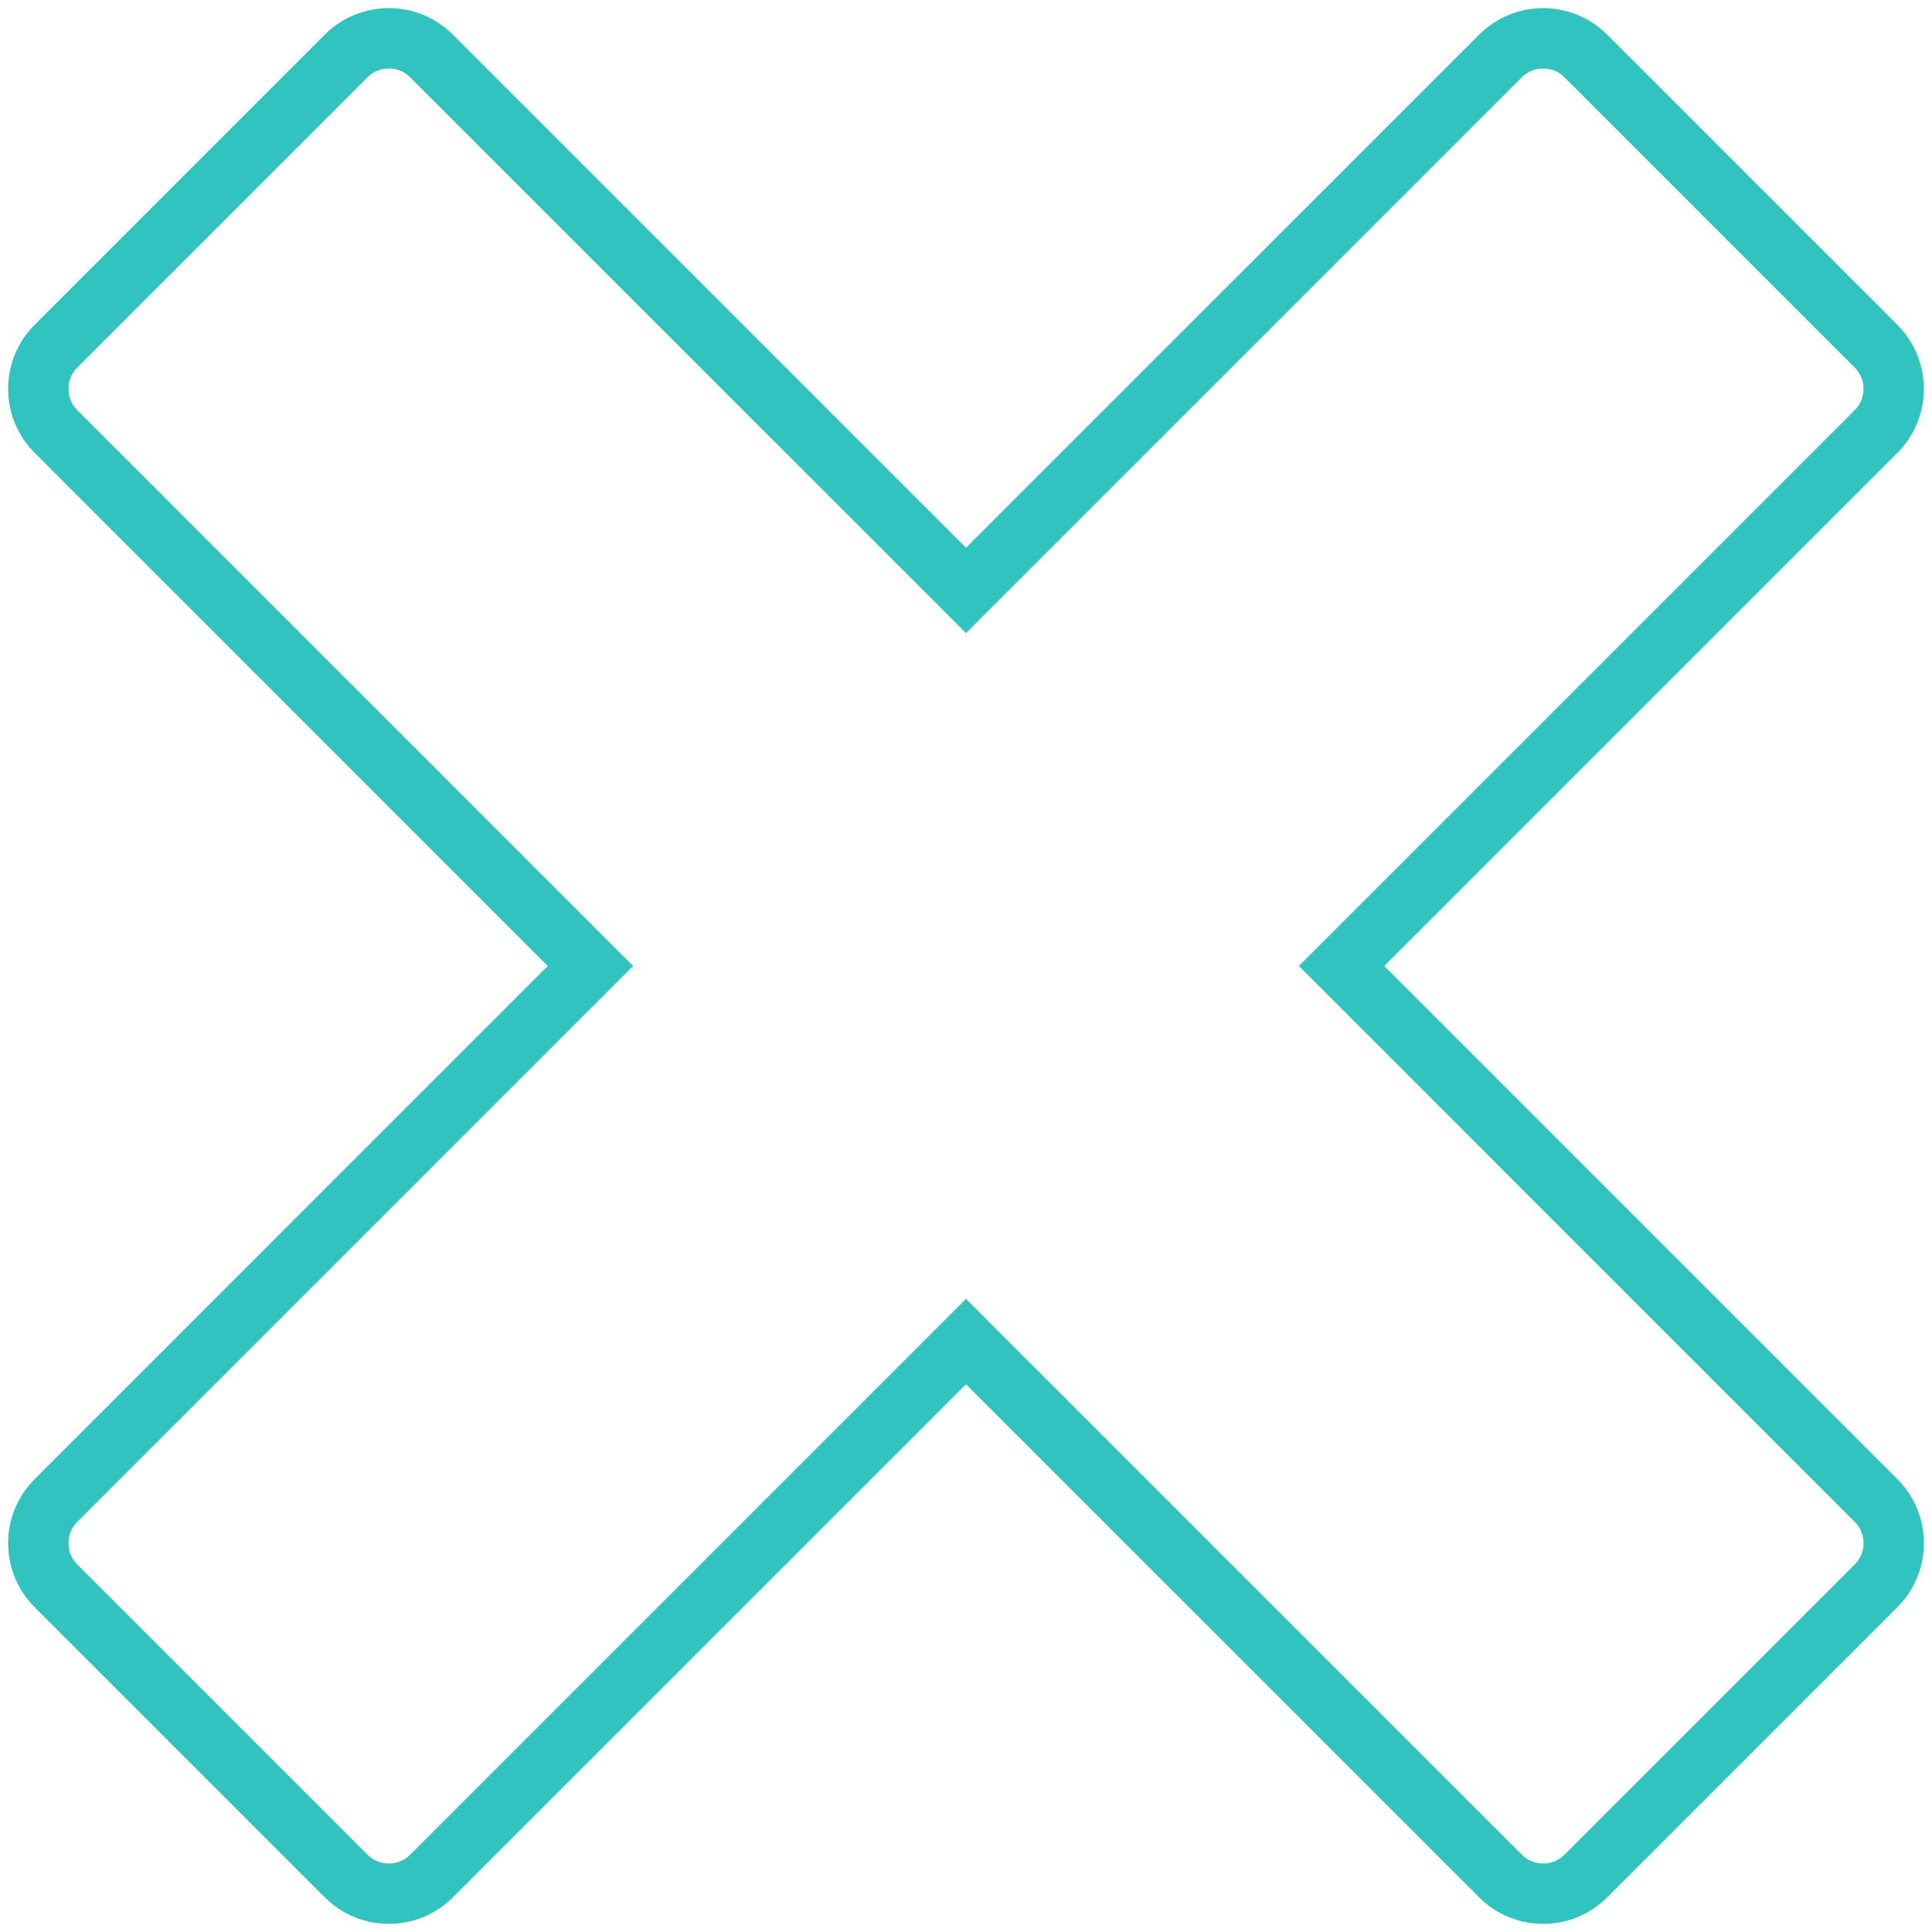
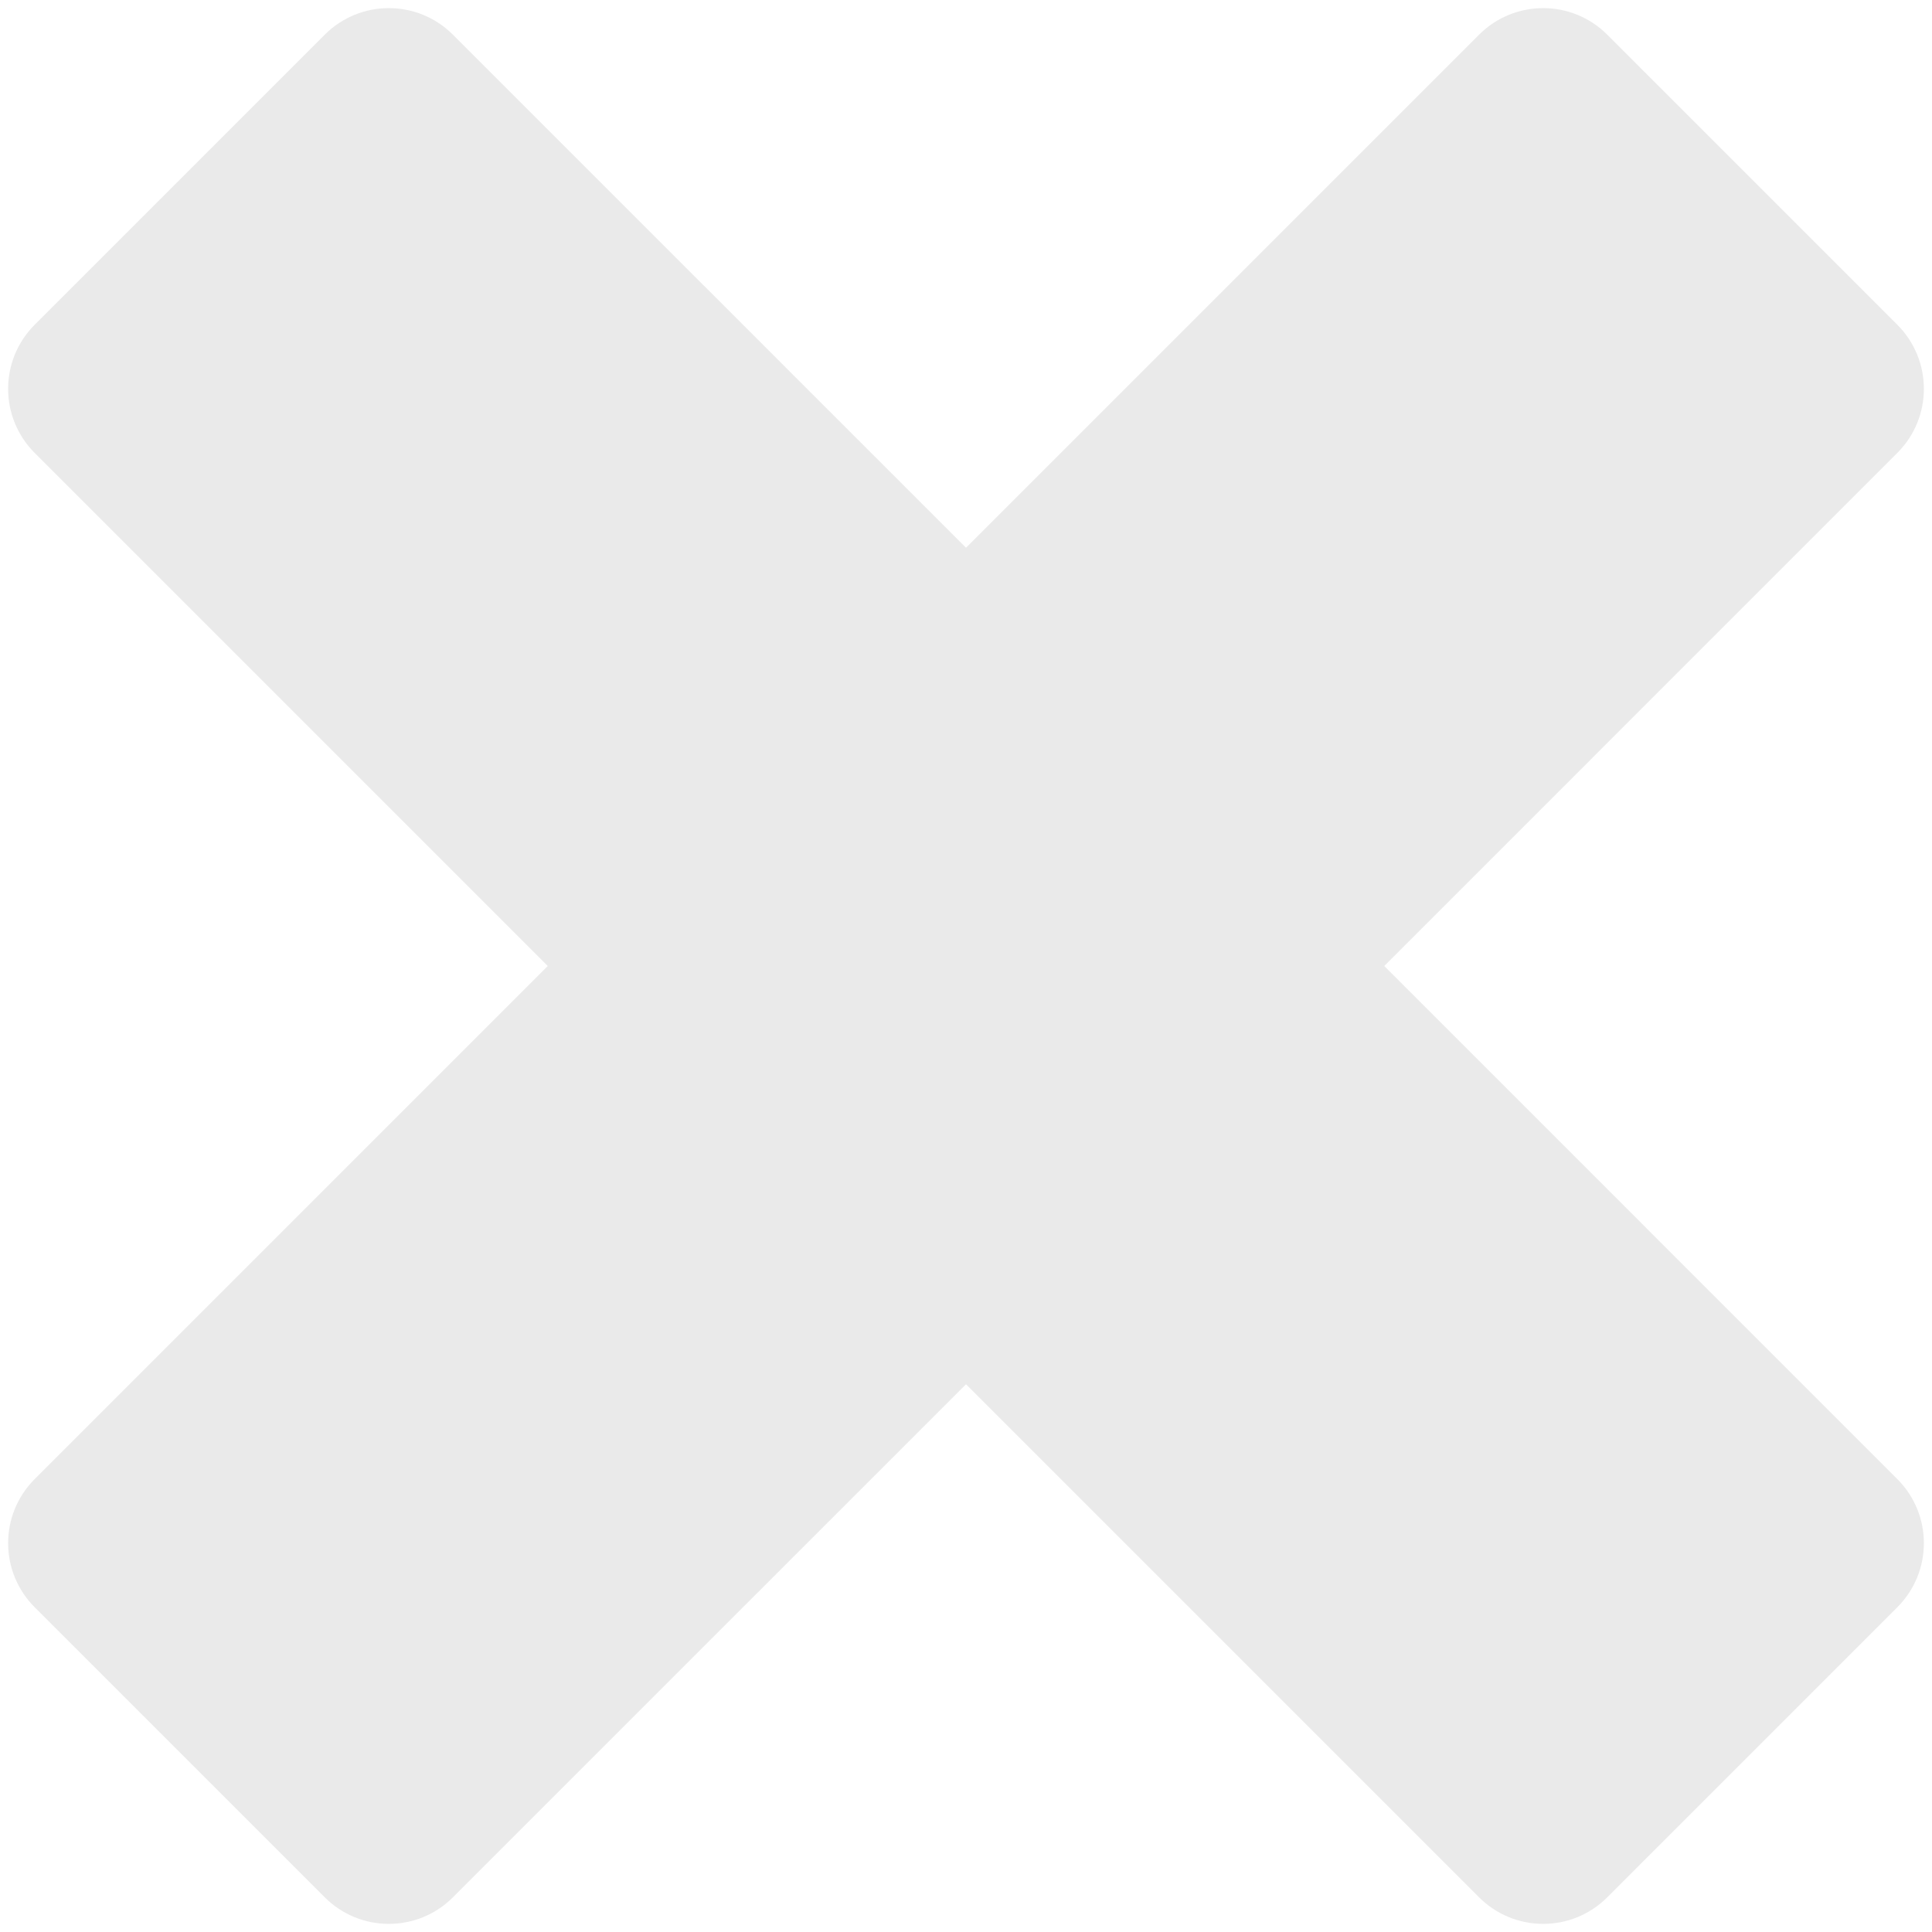
<svg xmlns="http://www.w3.org/2000/svg" width="64" height="64">
-   <path d="M51.12 1.269c.511 0 1.023.195 1.414.586l9.611 9.611c.391.391.586.903.586 1.415s-.195 1.023-.586 1.414L44.441 32l17.704 17.705c.391.39.586.902.586 1.414 0 .512-.195 1.024-.586 1.415l-9.611 9.611c-.391.391-.903.586-1.415.586a1.994 1.994 0 0 1-1.414-.586L32 44.441 14.295 62.145c-.39.391-.902.586-1.414.586a1.994 1.994 0 0 1-1.415-.586l-9.611-9.611a1.994 1.994 0 0 1-.586-1.415c0-.512.195-1.023.586-1.414L19.559 32 1.855 14.295a1.994 1.994 0 0 1-.586-1.414c0-.512.195-1.024.586-1.415l9.611-9.611c.391-.391.903-.586 1.415-.586s1.023.195 1.414.586L32 19.559 49.705 1.855c.39-.391.902-.586 1.414-.586Z" stroke="#31C3BD" stroke-width="2" fill="none" />
+   <path d="M51.12 1.269c.511 0 1.023.195 1.414.586l9.611 9.611c.391.391.586.903.586 1.415s-.195 1.023-.586 1.414L44.441 32l17.704 17.705c.391.39.586.902.586 1.414 0 .512-.195 1.024-.586 1.415l-9.611 9.611c-.391.391-.903.586-1.415.586a1.994 1.994 0 0 1-1.414-.586L32 44.441 14.295 62.145c-.39.391-.902.586-1.414.586a1.994 1.994 0 0 1-1.415-.586l-9.611-9.611a1.994 1.994 0 0 1-.586-1.415c0-.512.195-1.023.586-1.414L19.559 32 1.855 14.295a1.994 1.994 0 0 1-.586-1.414c0-.512.195-1.024.586-1.415l9.611-9.611c.391-.391.903-.586 1.415-.586s1.023.195 1.414.586L32 19.559 49.705 1.855c.39-.391.902-.586 1.414-.586Z" stroke="#EAEAEA" stroke-width="2" fill="#EAEAEA" />
</svg>
